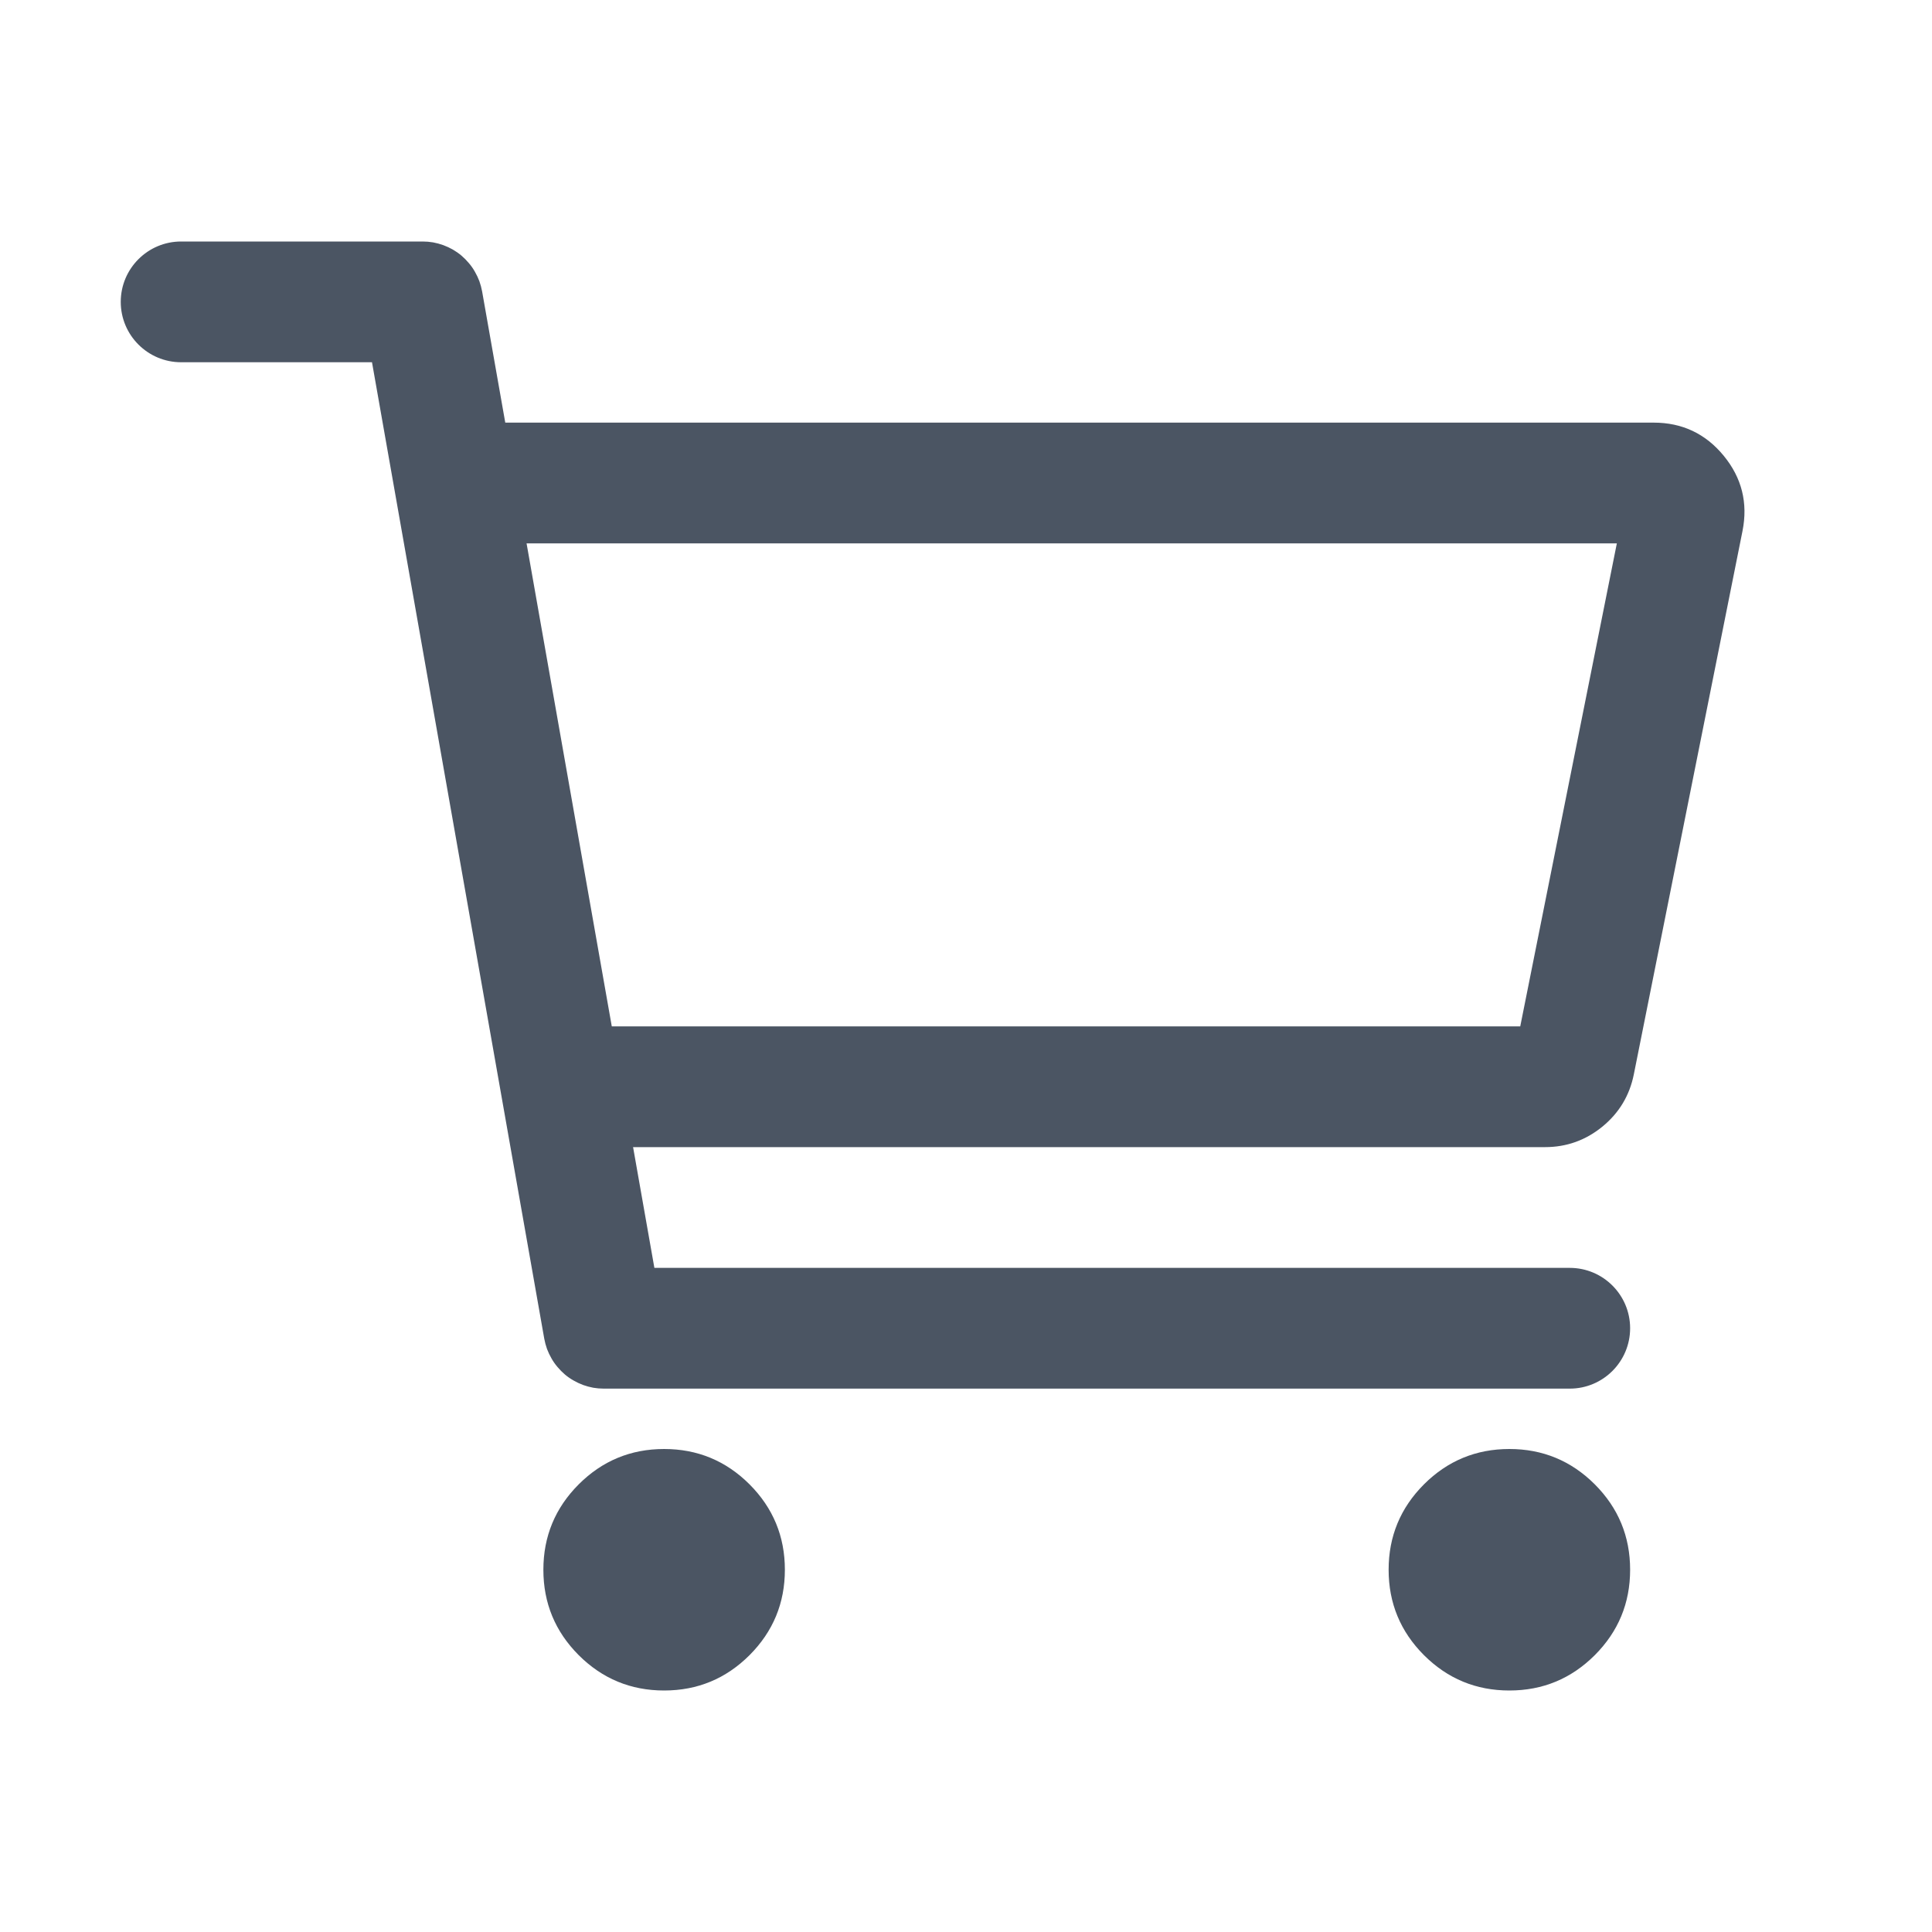
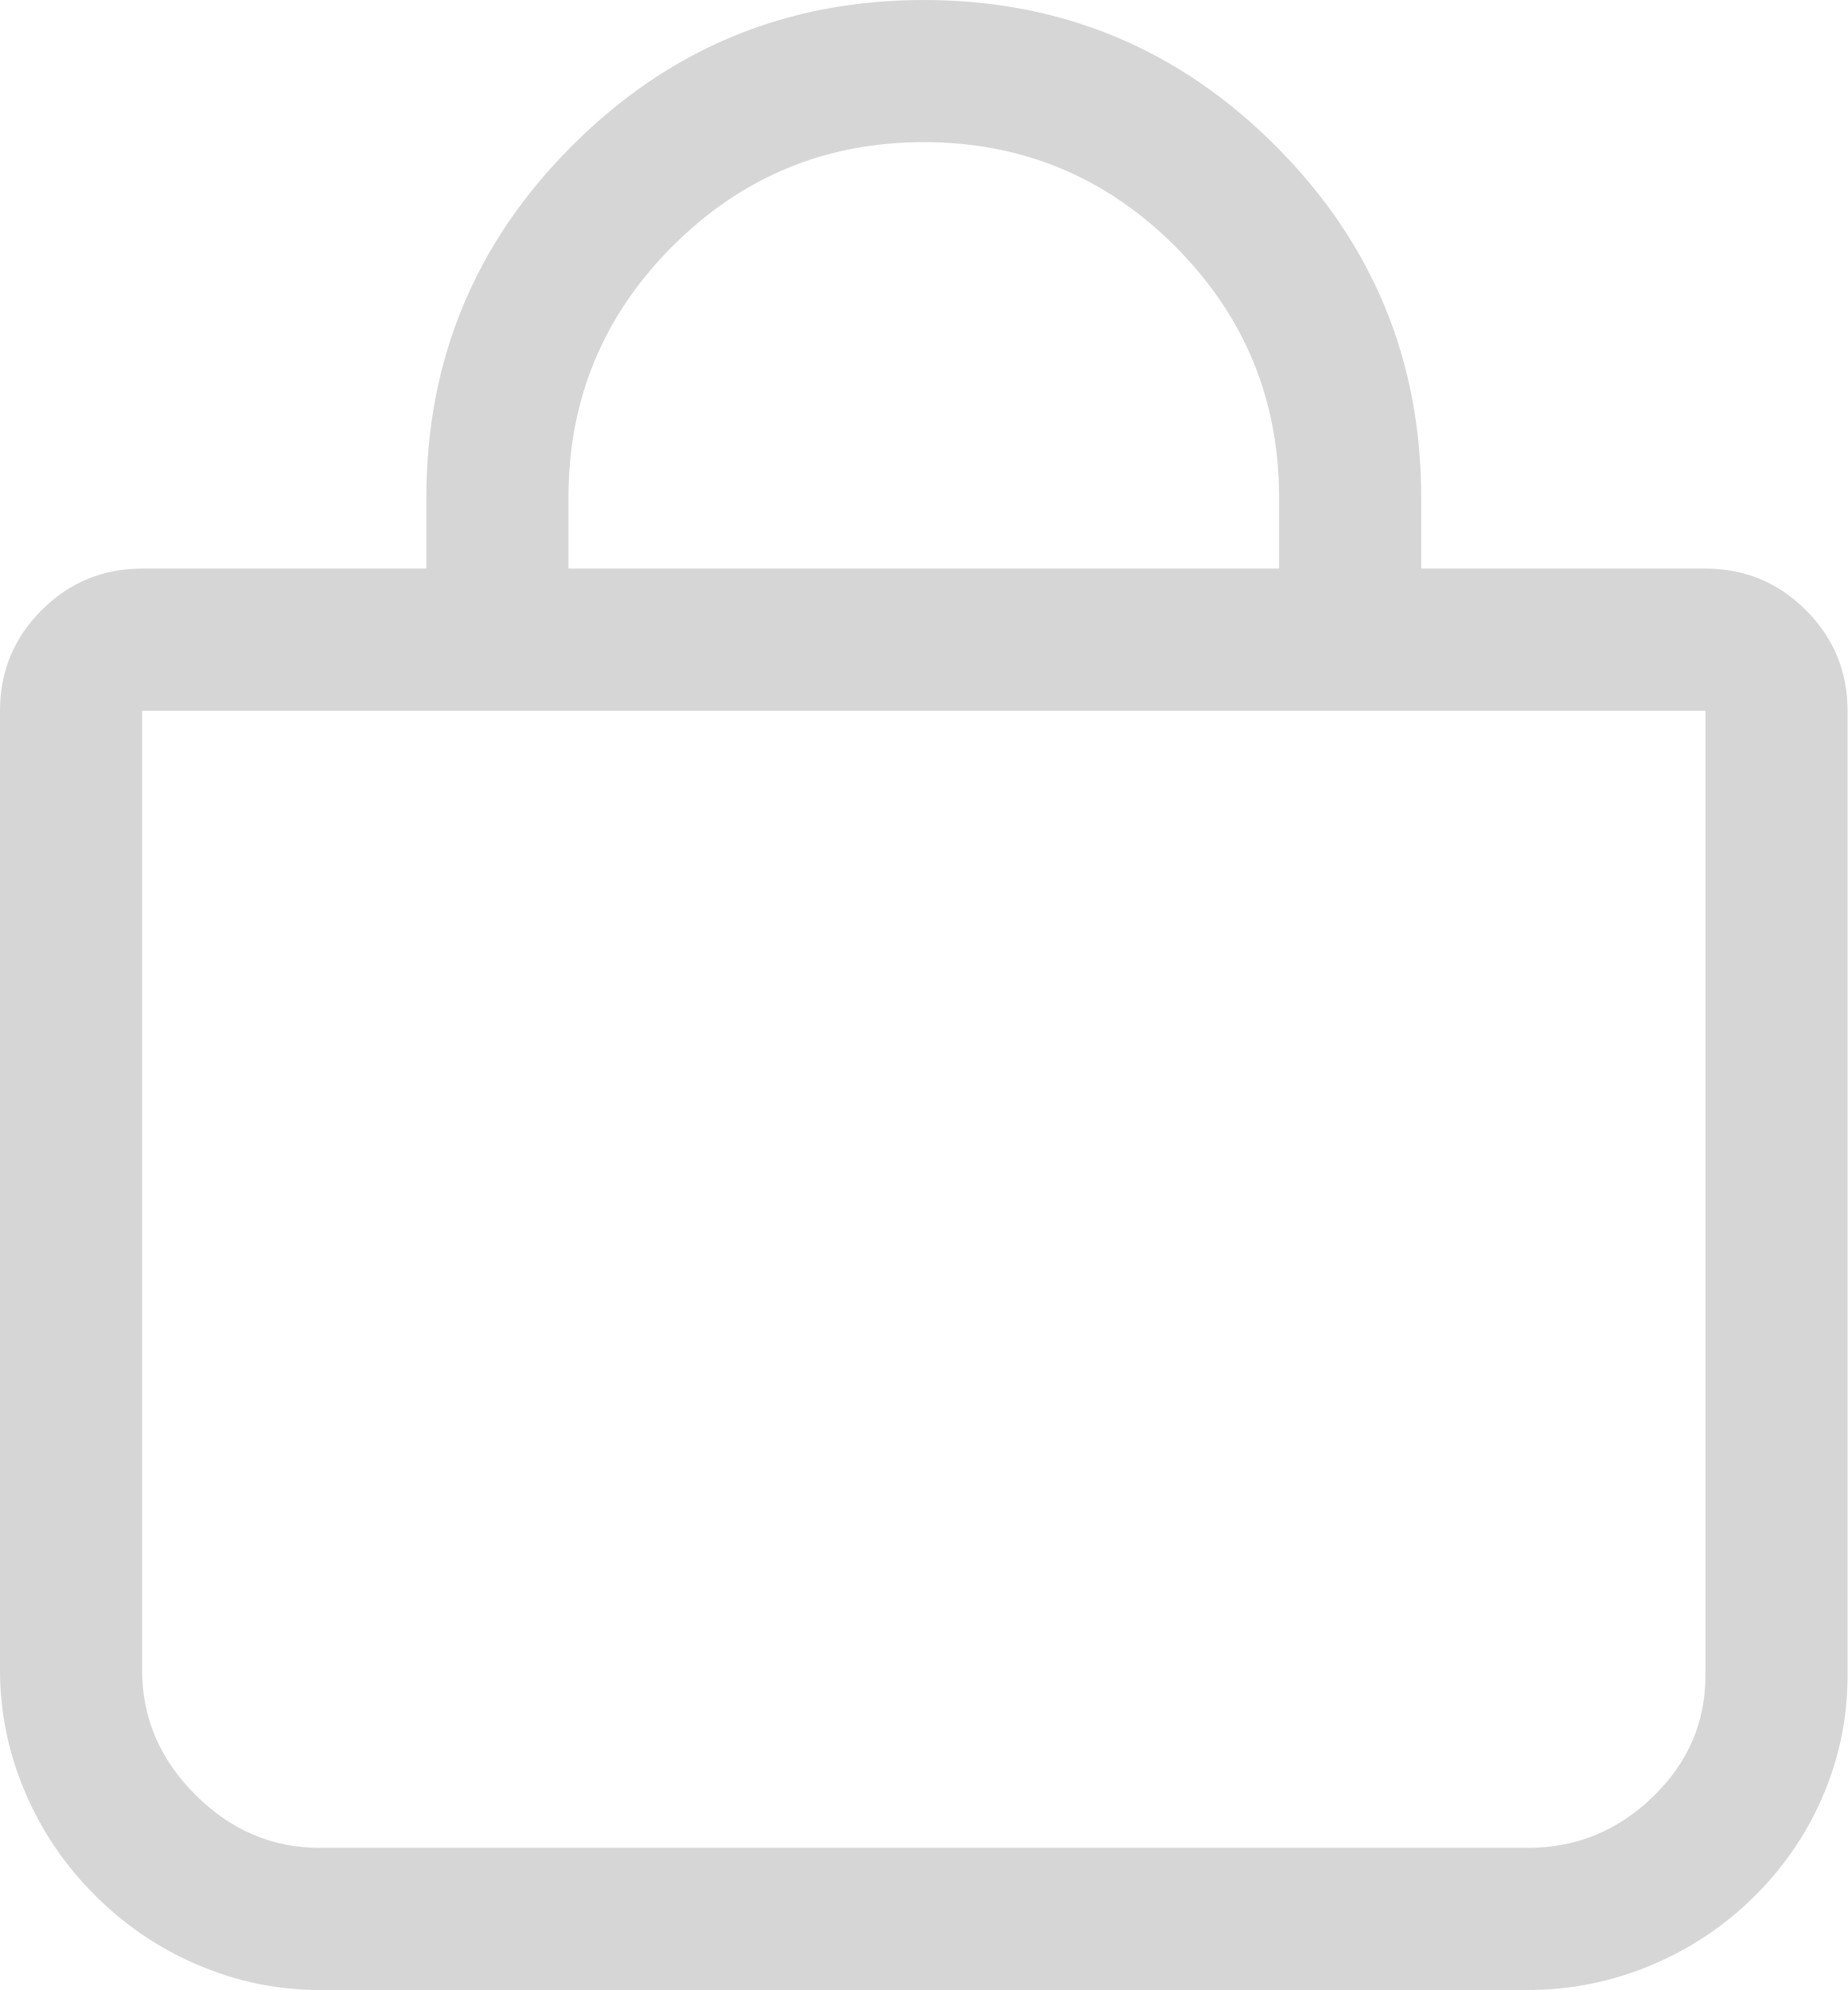
- <svg xmlns="http://www.w3.org/2000/svg" width="24" height="24" viewBox="0 0 24 24">
-   <defs>
-     <clipPath id="clipPath7054128485">
-       <path d="M0 0L24 0L24 24L0 24L0 0Z" fill-rule="nonzero" transform="matrix(1 0 0 1 0 0)" />
-     </clipPath>
-   </defs>
-   <g clip-path="url(#clipPath7054128485)">
-     <defs>
-       <clipPath id="clipPath8879470341">
-         <path d="M0 0L24 0L24 24L0 24L0 0Z" fill-rule="nonzero" transform="matrix(1 0 0 1 -0 -0)" />
-       </clipPath>
-     </defs>
-     <g clip-path="url(#clipPath8879470341)">
-       <path d="M0.75 -0.75Q1.371 -0.75 1.811 -0.311Q2.25 0.129 2.25 0.75Q2.25 1.371 1.811 1.811Q1.371 2.25 0.75 2.25Q0.129 2.25 -0.311 1.811Q-0.75 1.371 -0.75 0.75Q-0.75 0.129 -0.311 -0.311Q0.129 -0.75 0.75 -0.75L0.75 -0.75ZM0.75 0.75Q0.75 0.75 0.75 0.75Q0.75 0.75 0.75 0.75L0.75 0.75L0.75 0.75L0.75 0.75Z" fill-rule="nonzero" transform="matrix(1 0 0 1 7.5 18.75)" fill="rgb(75, 85, 99)" />
-       <path d="M0.75 -0.75Q1.371 -0.75 1.811 -0.311Q2.25 0.129 2.25 0.75Q2.25 1.371 1.811 1.811Q1.371 2.25 0.75 2.25Q0.129 2.25 -0.311 1.811Q-0.75 1.371 -0.75 0.75Q-0.75 0.129 -0.311 -0.311Q0.129 -0.75 0.75 -0.75L0.75 -0.75ZM0.75 0.75Q0.75 0.75 0.75 0.75Q0.75 0.75 0.75 0.75L0.75 0.75L0.75 0.75L0.75 0.75Z" fill-rule="nonzero" transform="matrix(1 0 0 1 18 18.75)" fill="rgb(75, 85, 99)" />
-       <path d="M-0.75 0C-0.75 0.414 -0.414 0.75 0 0.75L2.371 0.75L4.511 12.88Q4.523 12.945 4.545 13.007Q4.568 13.068 4.601 13.125Q4.633 13.182 4.676 13.232Q4.718 13.282 4.768 13.325Q4.818 13.367 4.875 13.399Q4.932 13.432 4.994 13.455Q5.055 13.477 5.12 13.489Q5.184 13.5 5.25 13.5L17.25 13.5C17.664 13.5 18 13.164 18 12.75C18 12.336 17.664 12 17.25 12L5.879 12L3.739 -0.13Q3.727 -0.195 3.705 -0.257Q3.682 -0.318 3.649 -0.375Q3.617 -0.432 3.574 -0.482Q3.532 -0.532 3.482 -0.575Q3.432 -0.617 3.375 -0.65Q3.318 -0.682 3.256 -0.705Q3.195 -0.727 3.13 -0.739Q3.066 -0.75 3 -0.75L0 -0.75C-0.414 -0.75 -0.75 -0.414 -0.75 0Z" fill-rule="evenodd" transform="matrix(1 0 0 1 2.25 3.75)" fill="rgb(75, 85, 99)" />
-       <path d="M12.885 6.75L1.5 6.75C1.086 6.75 0.75 7.086 0.75 7.5C0.75 7.914 1.086 8.25 1.5 8.25L13.193 8.25Q13.594 8.25 13.906 7.995Q14.217 7.74 14.296 7.346L15.646 0.596Q15.75 0.073 15.413 -0.338Q15.075 -0.75 14.542 -0.75L0 -0.75C-0.414 -0.75 -0.75 -0.414 -0.75 0C-0.75 0.414 -0.414 0.75 0 0.75L14.085 0.75L12.885 6.75Z" fill-rule="evenodd" transform="matrix(1 0 0 1 6 6)" fill="rgb(75, 85, 99)" />
-     </g>
-   </g>
+ <svg xmlns="http://www.w3.org/2000/svg" width="19.5" height="21" viewBox="0 0 19.5 21">
+   <path d="M3.75 5.25L3.75 4.5Q3.75 2.325 5.288 0.788Q6.825 -0.75 9 -0.75Q11.175 -0.75 12.712 0.788Q14.25 2.325 14.25 4.5L14.25 5.25L17.25 5.25Q17.871 5.25 18.311 5.689Q18.75 6.129 18.75 6.75L18.75 16.934Q18.75 17.612 18.476 18.235Q18.214 18.828 17.741 19.287Q17.273 19.741 16.671 19.991Q16.047 20.25 15.375 20.25L2.625 20.25Q1.948 20.25 1.319 19.977Q0.719 19.718 0.251 19.249Q-0.218 18.781 -0.477 18.181Q-0.75 17.552 -0.75 16.875L-0.75 6.75Q-0.75 6.129 -0.311 5.689Q0.129 5.25 0.75 5.25L3.75 5.25ZM4.5 6.75L0.75 6.75L0.75 16.875Q0.75 17.628 1.311 18.189Q1.873 18.75 2.625 18.75L15.375 18.75Q16.14 18.75 16.697 18.21Q17.25 17.674 17.25 16.934L17.25 6.75L4.5 6.75ZM12.75 5.25L5.25 5.25L5.25 4.5Q5.25 2.947 6.348 1.848Q7.447 0.75 9 0.75Q10.553 0.75 11.652 1.848Q12.75 2.947 12.75 4.5L12.75 5.25Z" fill-rule="evenodd" transform="matrix(1 0 0 1 0.75 0.75)" fill="rgb(214, 214, 214)" />
</svg>
